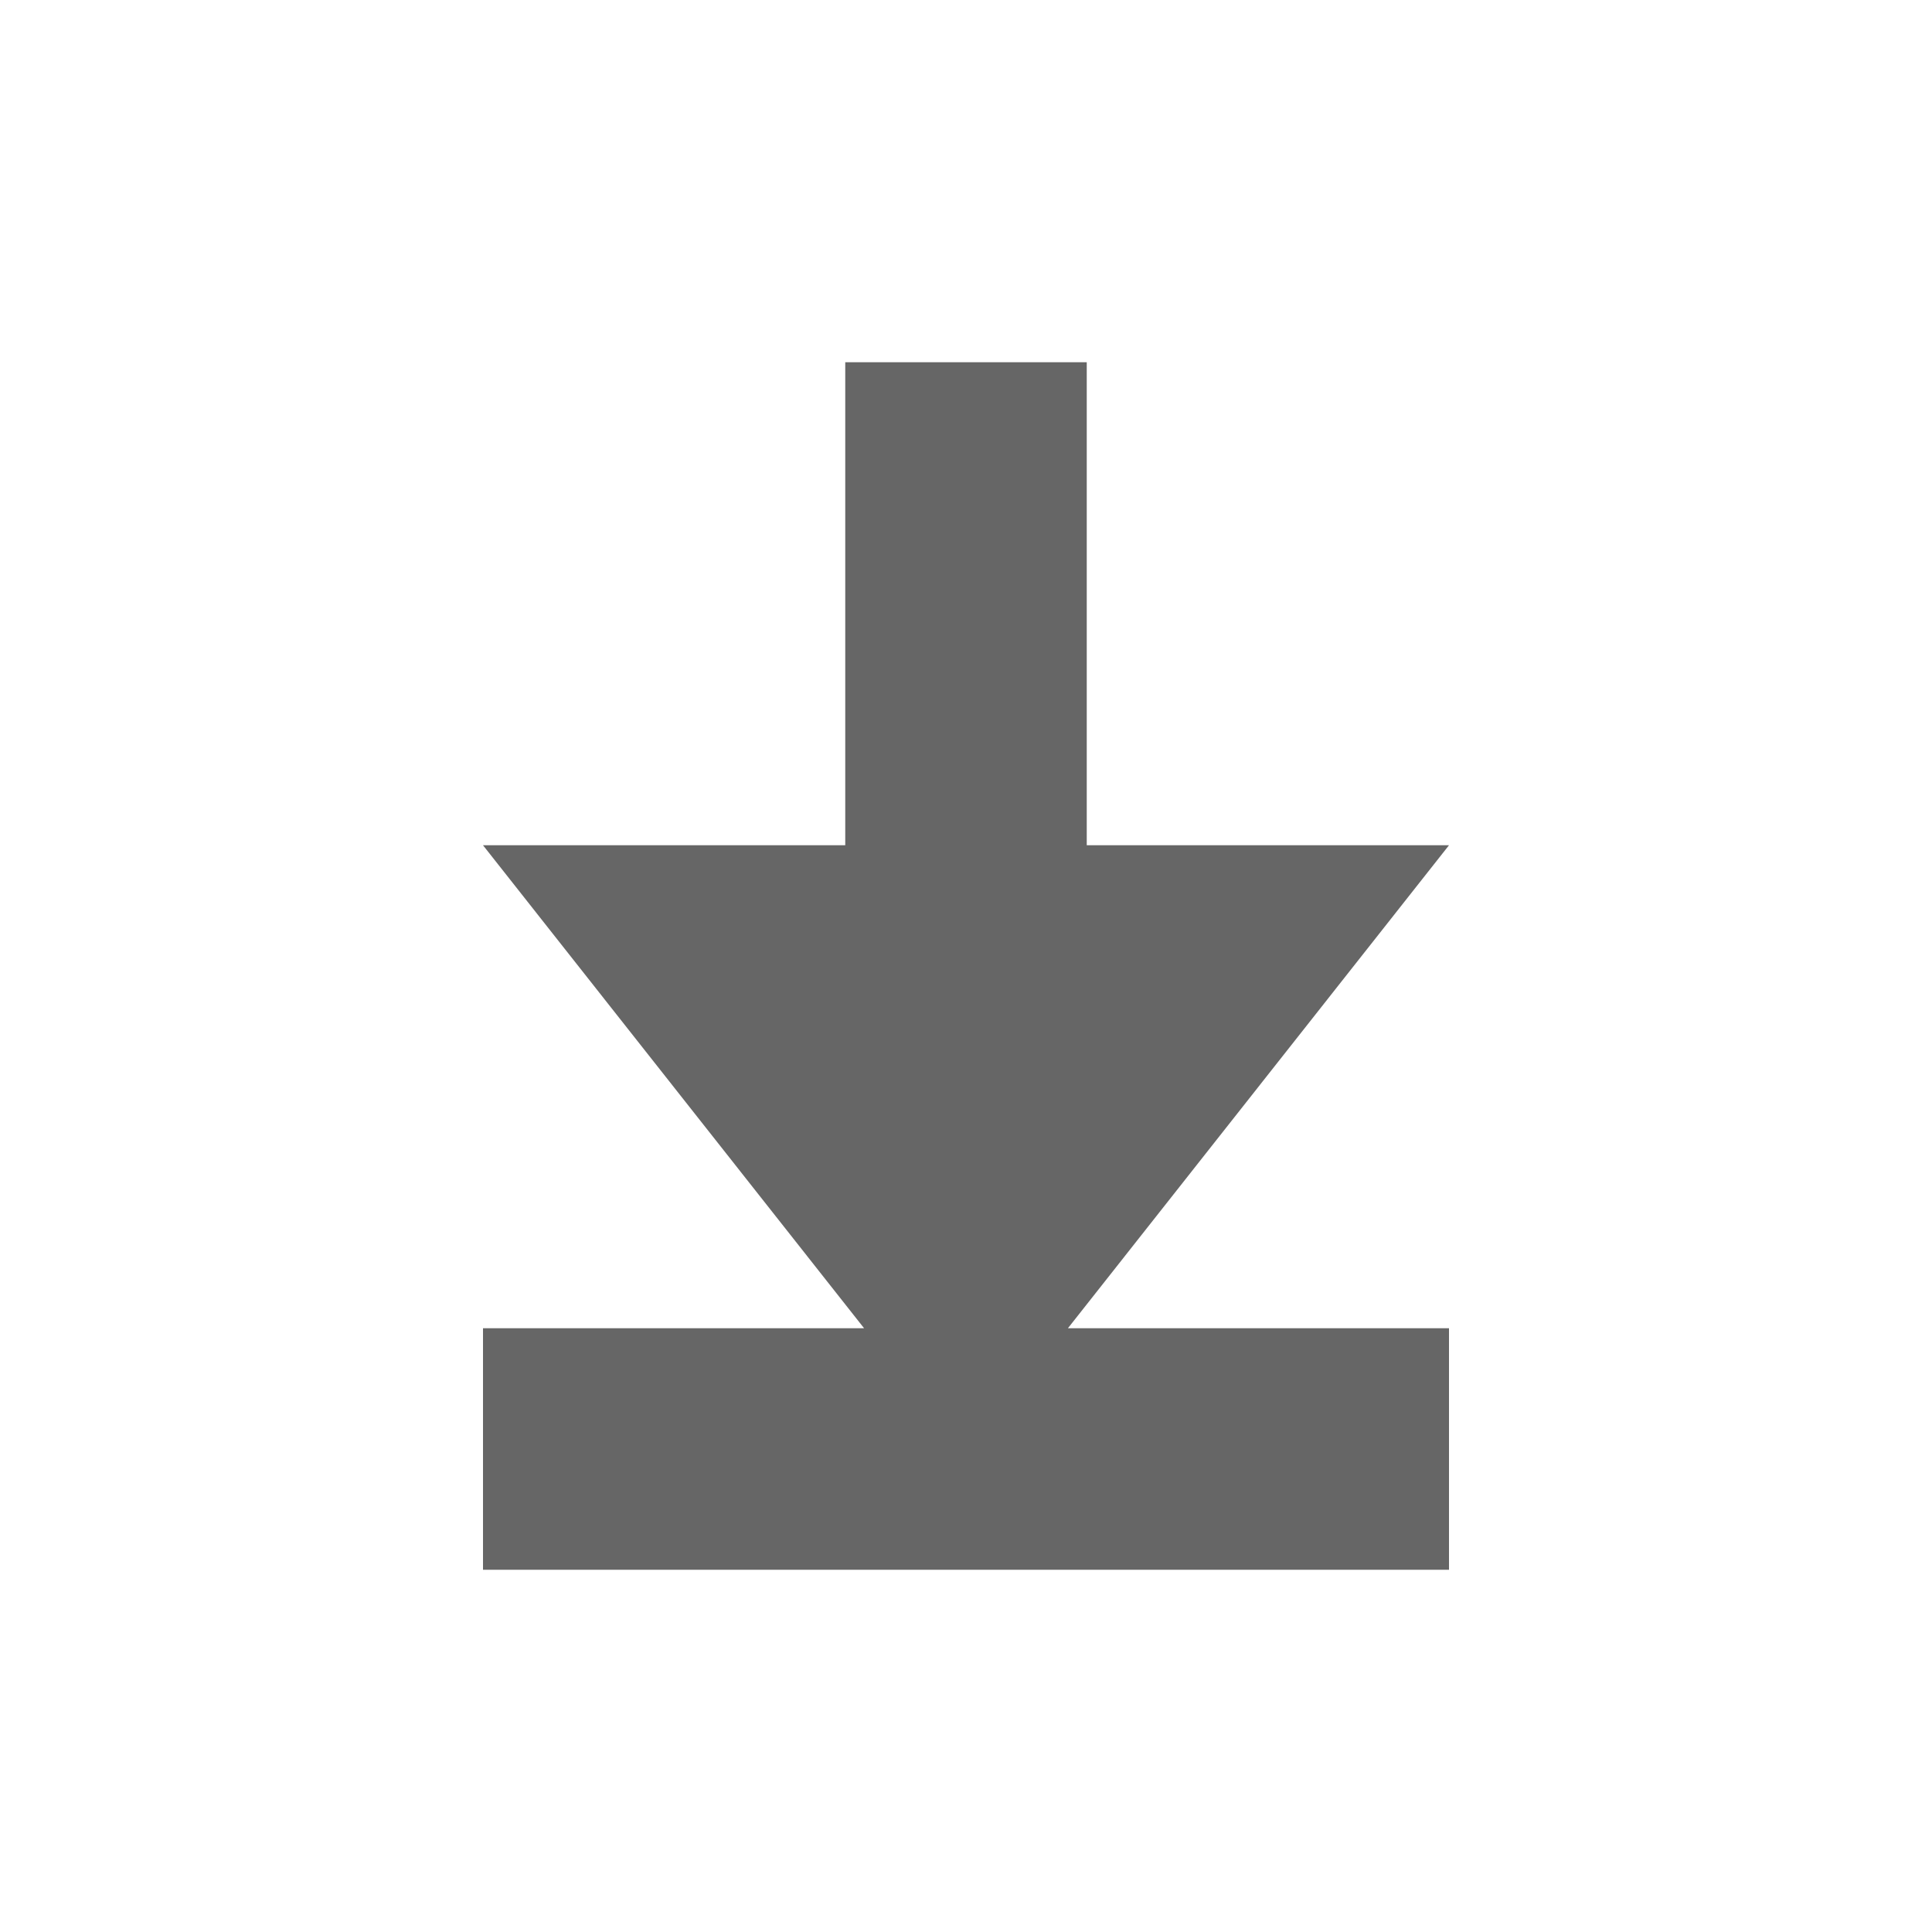
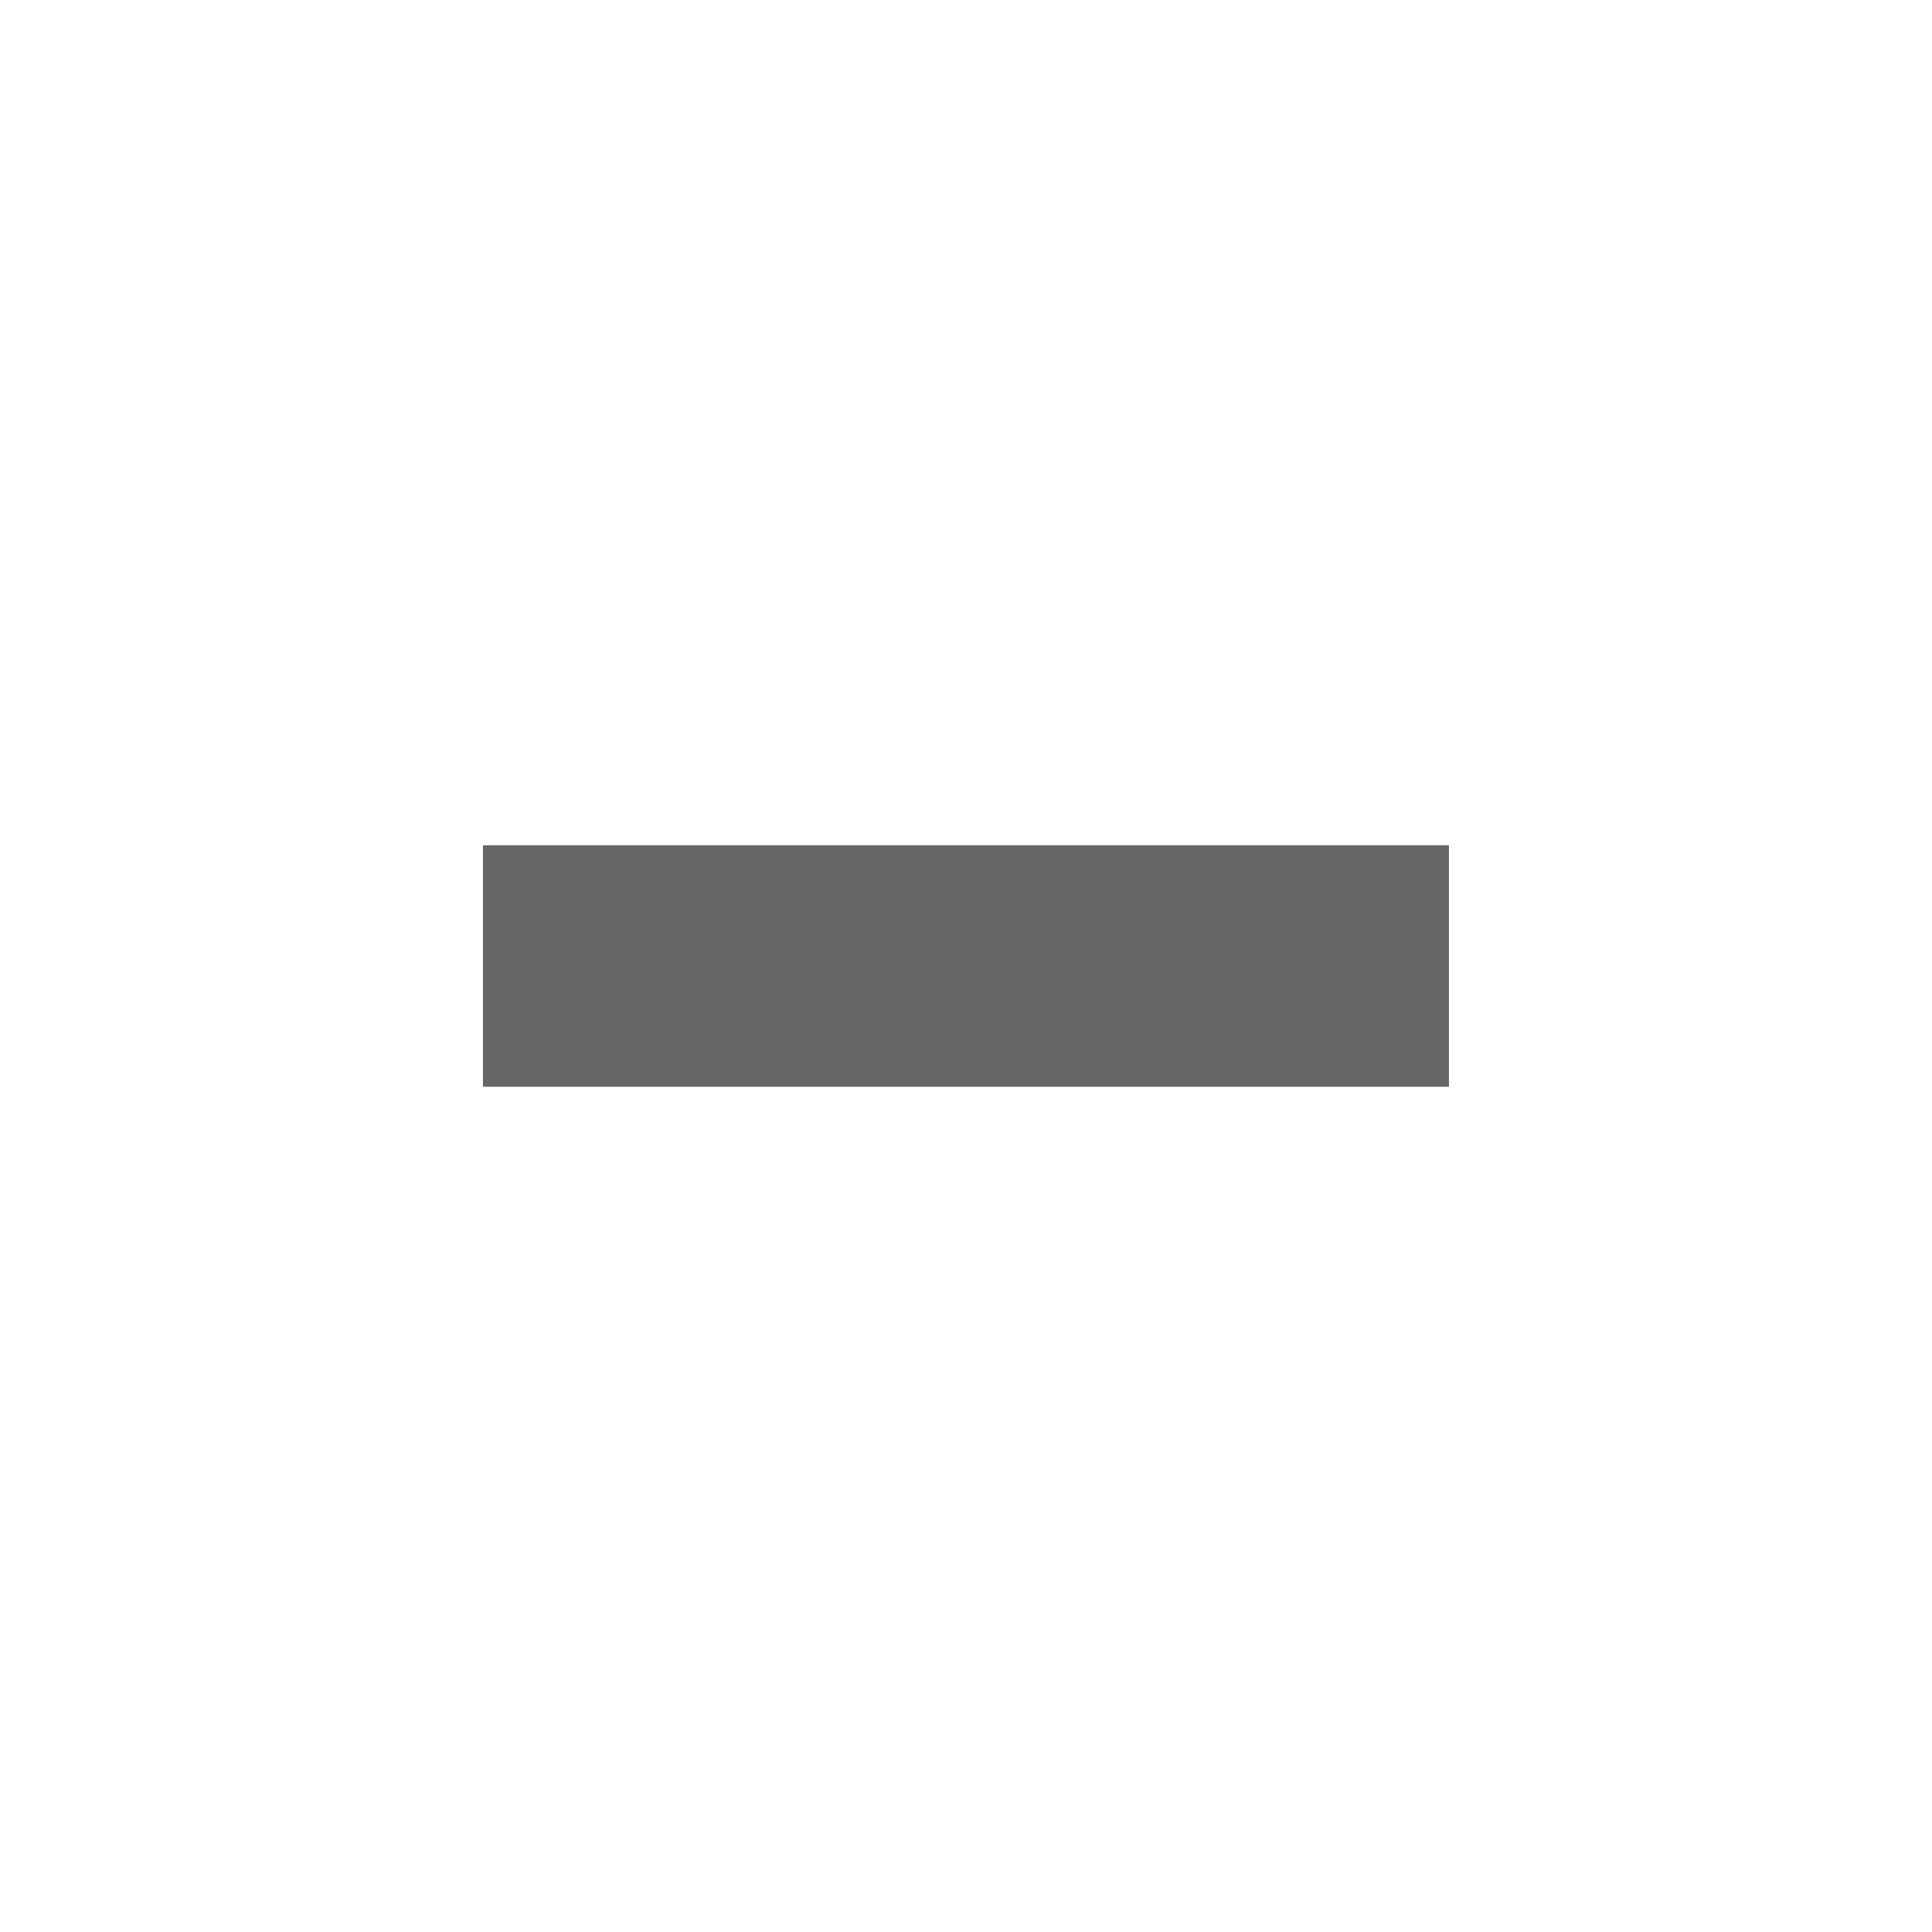
- <svg xmlns="http://www.w3.org/2000/svg" height="16" width="16">
-   <g color="#bebebe" transform="translate(-733 -157)">
-     <path d="M740 160v4h-3l3.156 4H737v2h8v-2h-3.156l3.156-4h-3v-4z" fill="#666" overflow="visible" style="marker:none" />
+ <svg xmlns="http://www.w3.org/2000/svg" height="16" id="svg7384" version="1.1" width="16">
+   <defs id="defs7386">
+     <filter color-interpolation-filters="sRGB" id="filter7554">
+       <feBlend id="feBlend7556" in2="BackgroundImage" mode="darken" />
+     </filter>
+     <filter color-interpolation-filters="sRGB" id="filter7554-7">
+       <feBlend id="feBlend7556-6" in2="BackgroundImage" mode="darken" />
+     </filter>
+   </defs>
+   <g id="layer9" label="status" style="display:inline" transform="translate(-293.0004,-188)" />
+   <g id="layer10" style="display:inline" transform="translate(-293.0004,-188)" />
+   <g id="layer13" style="display:inline" transform="translate(-293.0004,-188)" />
+   <g id="layer14" transform="translate(-293.0004,-188)" />
+   <g id="layer15" style="display:inline" transform="translate(-293.0004,-188)" />
+   <g id="g71291" style="display:inline" transform="translate(-293.0004,-188)" />
+   <g id="layer12" style="display:inline" transform="translate(-293.0004,-188)">
+     <path d="m 297,195 0,2 8,0 0,-2 z" id="path3288-51" style="color:#bebebe;display:inline;overflow:visible;visibility:visible;fill:#666666;fill-opacity:1;fill-rule:nonzero;stroke:none;stroke-width:1;marker:none;enable-background:accumulate" />
+     <text id="text4087-2-6-5-74" xml:space="preserve" style="font-style:normal;font-weight:normal;line-height:0%;font-family:'Bitstream Vera Sans';opacity:0.8;fill:#000000;fill-opacity:1;stroke:none" x="613.992" y="426.851">
+       <tspan id="tspan4089-7-2-9-8" x="613.992" y="426.851" style="font-size:14px;line-height:1.25"> </tspan>
+     </text>
+     <text id="text4087-2-6-5-59-7" xml:space="preserve" style="font-style:normal;font-weight:normal;line-height:0%;font-family:'Bitstream Vera Sans';opacity:0.8;fill:#000000;fill-opacity:1;stroke:none" x="-1401.69" y="1250.896">
+       <tspan id="tspan4089-7-2-9-4-2" x="-1401.69" y="1250.896" style="font-size:14px;line-height:1.25"> </tspan>
+     </text>
+     <flowRoot id="flowRoot38698-5" xml:space="preserve" style="font-style:normal;font-variant:normal;font-weight:normal;font-stretch:normal;line-height:0.01%;font-family:Ubuntu;-inkscape-font-specification:Ubuntu;letter-spacing:0px;word-spacing:0px;fill:#000000;fill-opacity:1;stroke:none" transform="translate(194.208,-502.3555)">
+       <flowRegion id="flowRegion38700-5">
+         <rect height="23" id="rect38702-7" width="40" x="531" y="299" />
+       </flowRegion>
+       <flowPara id="flowPara38704-8" style="font-size:12px;line-height:1.25"> </flowPara>
+     </flowRoot>
+     <text id="text4087-2-6-5-1-8" xml:space="preserve" style="font-style:normal;font-weight:normal;line-height:0%;font-family:'Bitstream Vera Sans';opacity:0.8;fill:#000000;fill-opacity:1;stroke:none" x="-474.763" y="195.667">
+       <tspan id="tspan4089-7-2-9-7-0" x="-474.763" y="195.667" style="font-size:14px;line-height:1.25"> </tspan>
+     </text>
+     <text id="text4087-2-6-5-7-3" xml:space="preserve" style="font-style:normal;font-weight:normal;line-height:0%;font-family:'Bitstream Vera Sans';opacity:0.8;fill:#000000;fill-opacity:1;stroke:none" x="417.863" y="-261.333">
+       <tspan id="tspan4089-7-2-9-1-7" x="417.863" y="-261.333" style="font-size:14px;line-height:1.25"> </tspan>
+     </text>
+     <text id="text4087-2-6-5-5-8" xml:space="preserve" style="font-style:normal;font-weight:normal;line-height:0%;font-family:'Bitstream Vera Sans';opacity:0.8;fill:#000000;fill-opacity:1;stroke:none" x="444.346" y="-306.364">
+       <tspan id="tspan4089-7-2-9-6-3" x="444.346" y="-306.364" style="font-size:14px;line-height:1.25"> </tspan>
+     </text>
+     <text id="text4087-2-6-5-3-8" xml:space="preserve" style="font-style:normal;font-weight:normal;line-height:0%;font-family:'Bitstream Vera Sans';opacity:0.8;fill:#000000;fill-opacity:1;stroke:none" x="-1204.137" y="-314.333">
+       <tspan id="tspan4089-7-2-9-18-8" x="-1204.137" y="-314.333" style="font-size:14px;line-height:1.25"> </tspan>
+     </text>
+     <text id="text4087-2-6-5-4-3" xml:space="preserve" style="font-style:normal;font-weight:normal;line-height:0%;font-family:'Bitstream Vera Sans';opacity:0.8;fill:#000000;fill-opacity:1;stroke:none" x="410.171" y="-616.333">
+       <tspan id="tspan4089-7-2-9-9-6" x="410.171" y="-616.333" style="font-size:14px;line-height:1.25"> </tspan>
+     </text>
+     <text id="text4087-2-6-5-7-1-2" xml:space="preserve" style="font-style:normal;font-weight:normal;line-height:0%;font-family:'Bitstream Vera Sans';opacity:0.8;fill:#000000;fill-opacity:1;stroke:none" x="2052.752" y="76.336">
+       <tspan id="tspan4089-7-2-9-1-8-9" x="2052.752" y="76.336" style="font-size:14px;line-height:1.25"> </tspan>
+     </text>
+     <text id="text4087-2-6-5-5-5-3" xml:space="preserve" style="font-style:normal;font-weight:normal;line-height:0%;font-family:'Bitstream Vera Sans';opacity:0.8;fill:#000000;fill-opacity:1;stroke:none" x="2079.236" y="31.305">
+       <tspan id="tspan4089-7-2-9-6-9-2" x="2079.236" y="31.305" style="font-size:14px;line-height:1.25"> </tspan>
+     </text>
+     <text id="text4087-2-6-5-75-9" xml:space="preserve" style="font-style:normal;font-weight:normal;line-height:0%;font-family:'Bitstream Vera Sans';opacity:0.8;fill:#000000;fill-opacity:1;stroke:none" x="430.752" y="23.336">
+       <tspan id="tspan4089-7-2-9-3-0" x="430.752" y="23.336" style="font-size:14px;line-height:1.25"> </tspan>
+     </text>
+     <text id="text4087-2-6-5-4-8-7" xml:space="preserve" style="font-style:normal;font-weight:normal;line-height:0%;font-family:'Bitstream Vera Sans';opacity:0.8;fill:#000000;fill-opacity:1;stroke:none" x="2045.06" y="-278.664">
+       <tspan id="tspan4089-7-2-9-9-8-7" x="2045.06" y="-278.664" style="font-size:14px;line-height:1.25"> </tspan>
+     </text>
+     <text id="text4087-2-6-5-45-4" xml:space="preserve" style="font-style:normal;font-weight:normal;line-height:0%;font-family:'Bitstream Vera Sans';opacity:0.8;fill:#000000;fill-opacity:1;stroke:none" x="-605.797" y="-29.818">
+       <tspan id="tspan4089-7-2-9-75-9" x="-605.797" y="-29.818" style="font-size:14px;line-height:1.25"> </tspan>
+     </text>
+     <text id="text4087-2-6-5-59-0-8" xml:space="preserve" style="font-style:normal;font-weight:normal;line-height:0%;font-family:'Bitstream Vera Sans';opacity:0.8;fill:#000000;fill-opacity:1;stroke:none" x="-2621.479" y="794.227">
+       <tspan id="tspan4089-7-2-9-4-4-0" x="-2621.479" y="794.227" style="font-size:14px;line-height:1.25"> </tspan>
+     </text>
+     <text id="text4087-2-6-5-0-2" xml:space="preserve" style="font-style:normal;font-weight:normal;line-height:0%;font-family:'Bitstream Vera Sans';opacity:0.8;fill:#000000;fill-opacity:1;stroke:none" x="-726.195" y="896.876">
+       <tspan id="tspan4089-7-2-9-13-8" x="-726.195" y="896.876" style="font-size:14px;line-height:1.25"> </tspan>
+     </text>
  </g>
</svg>
